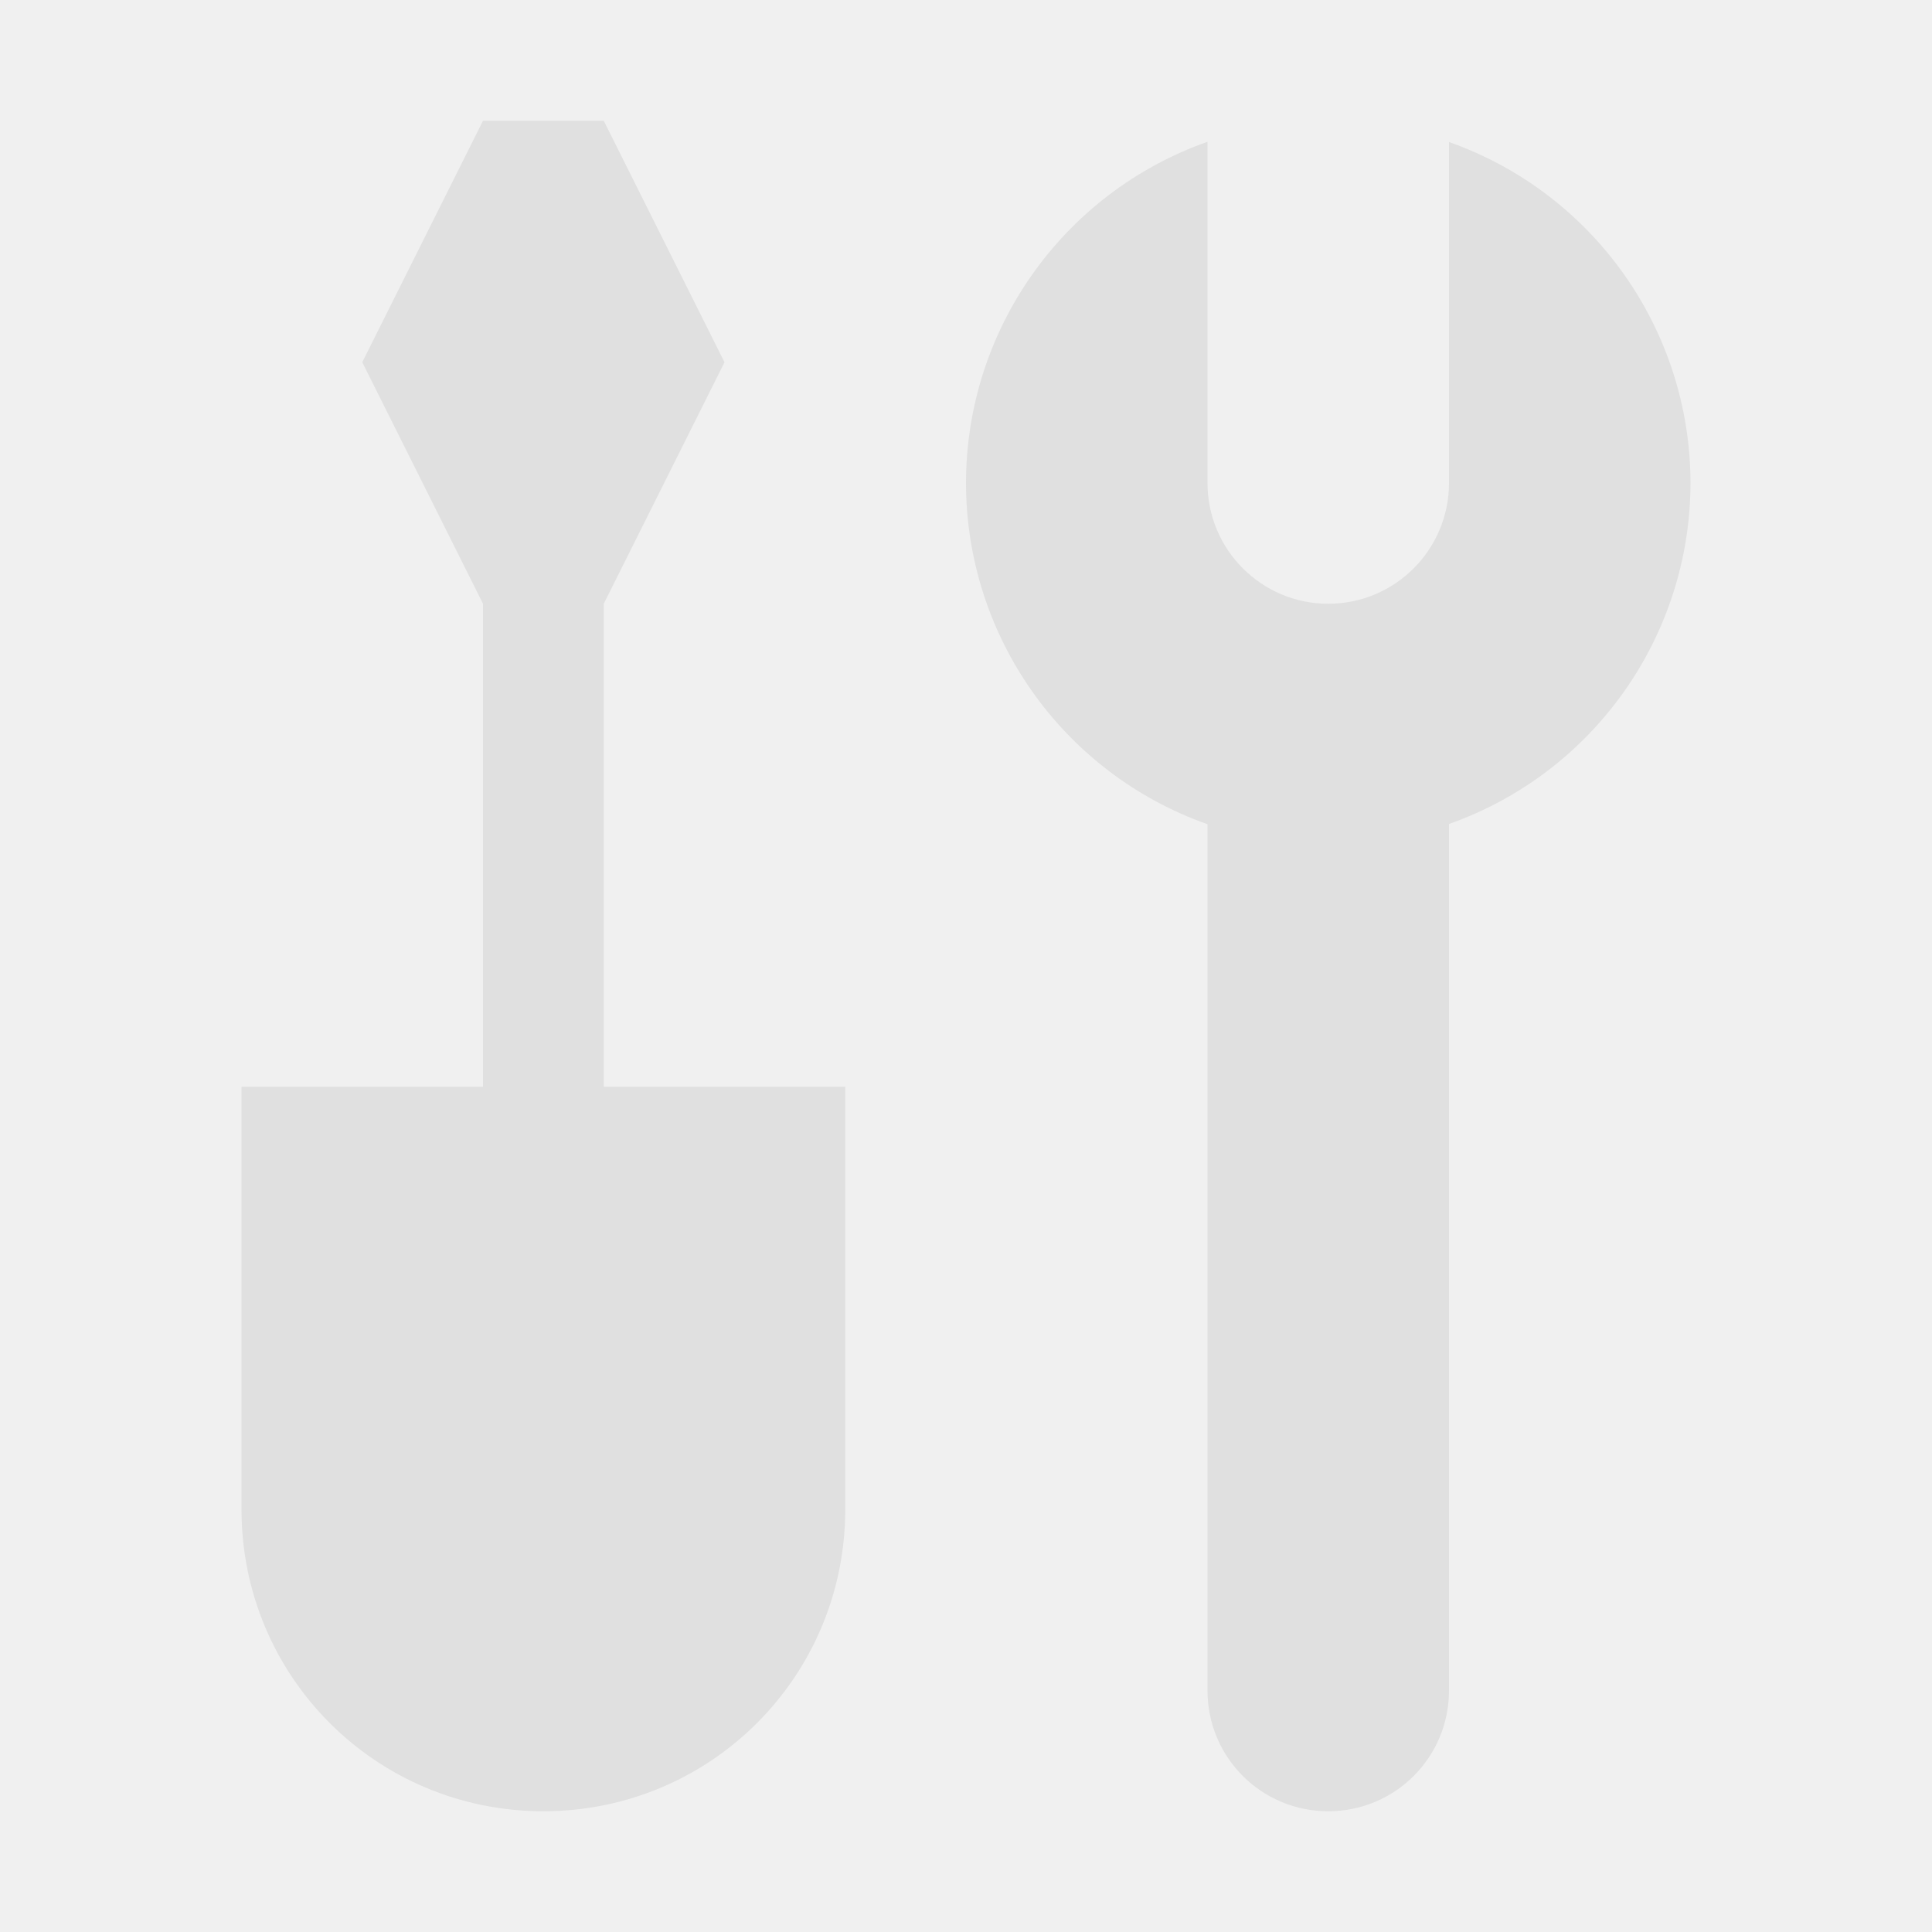
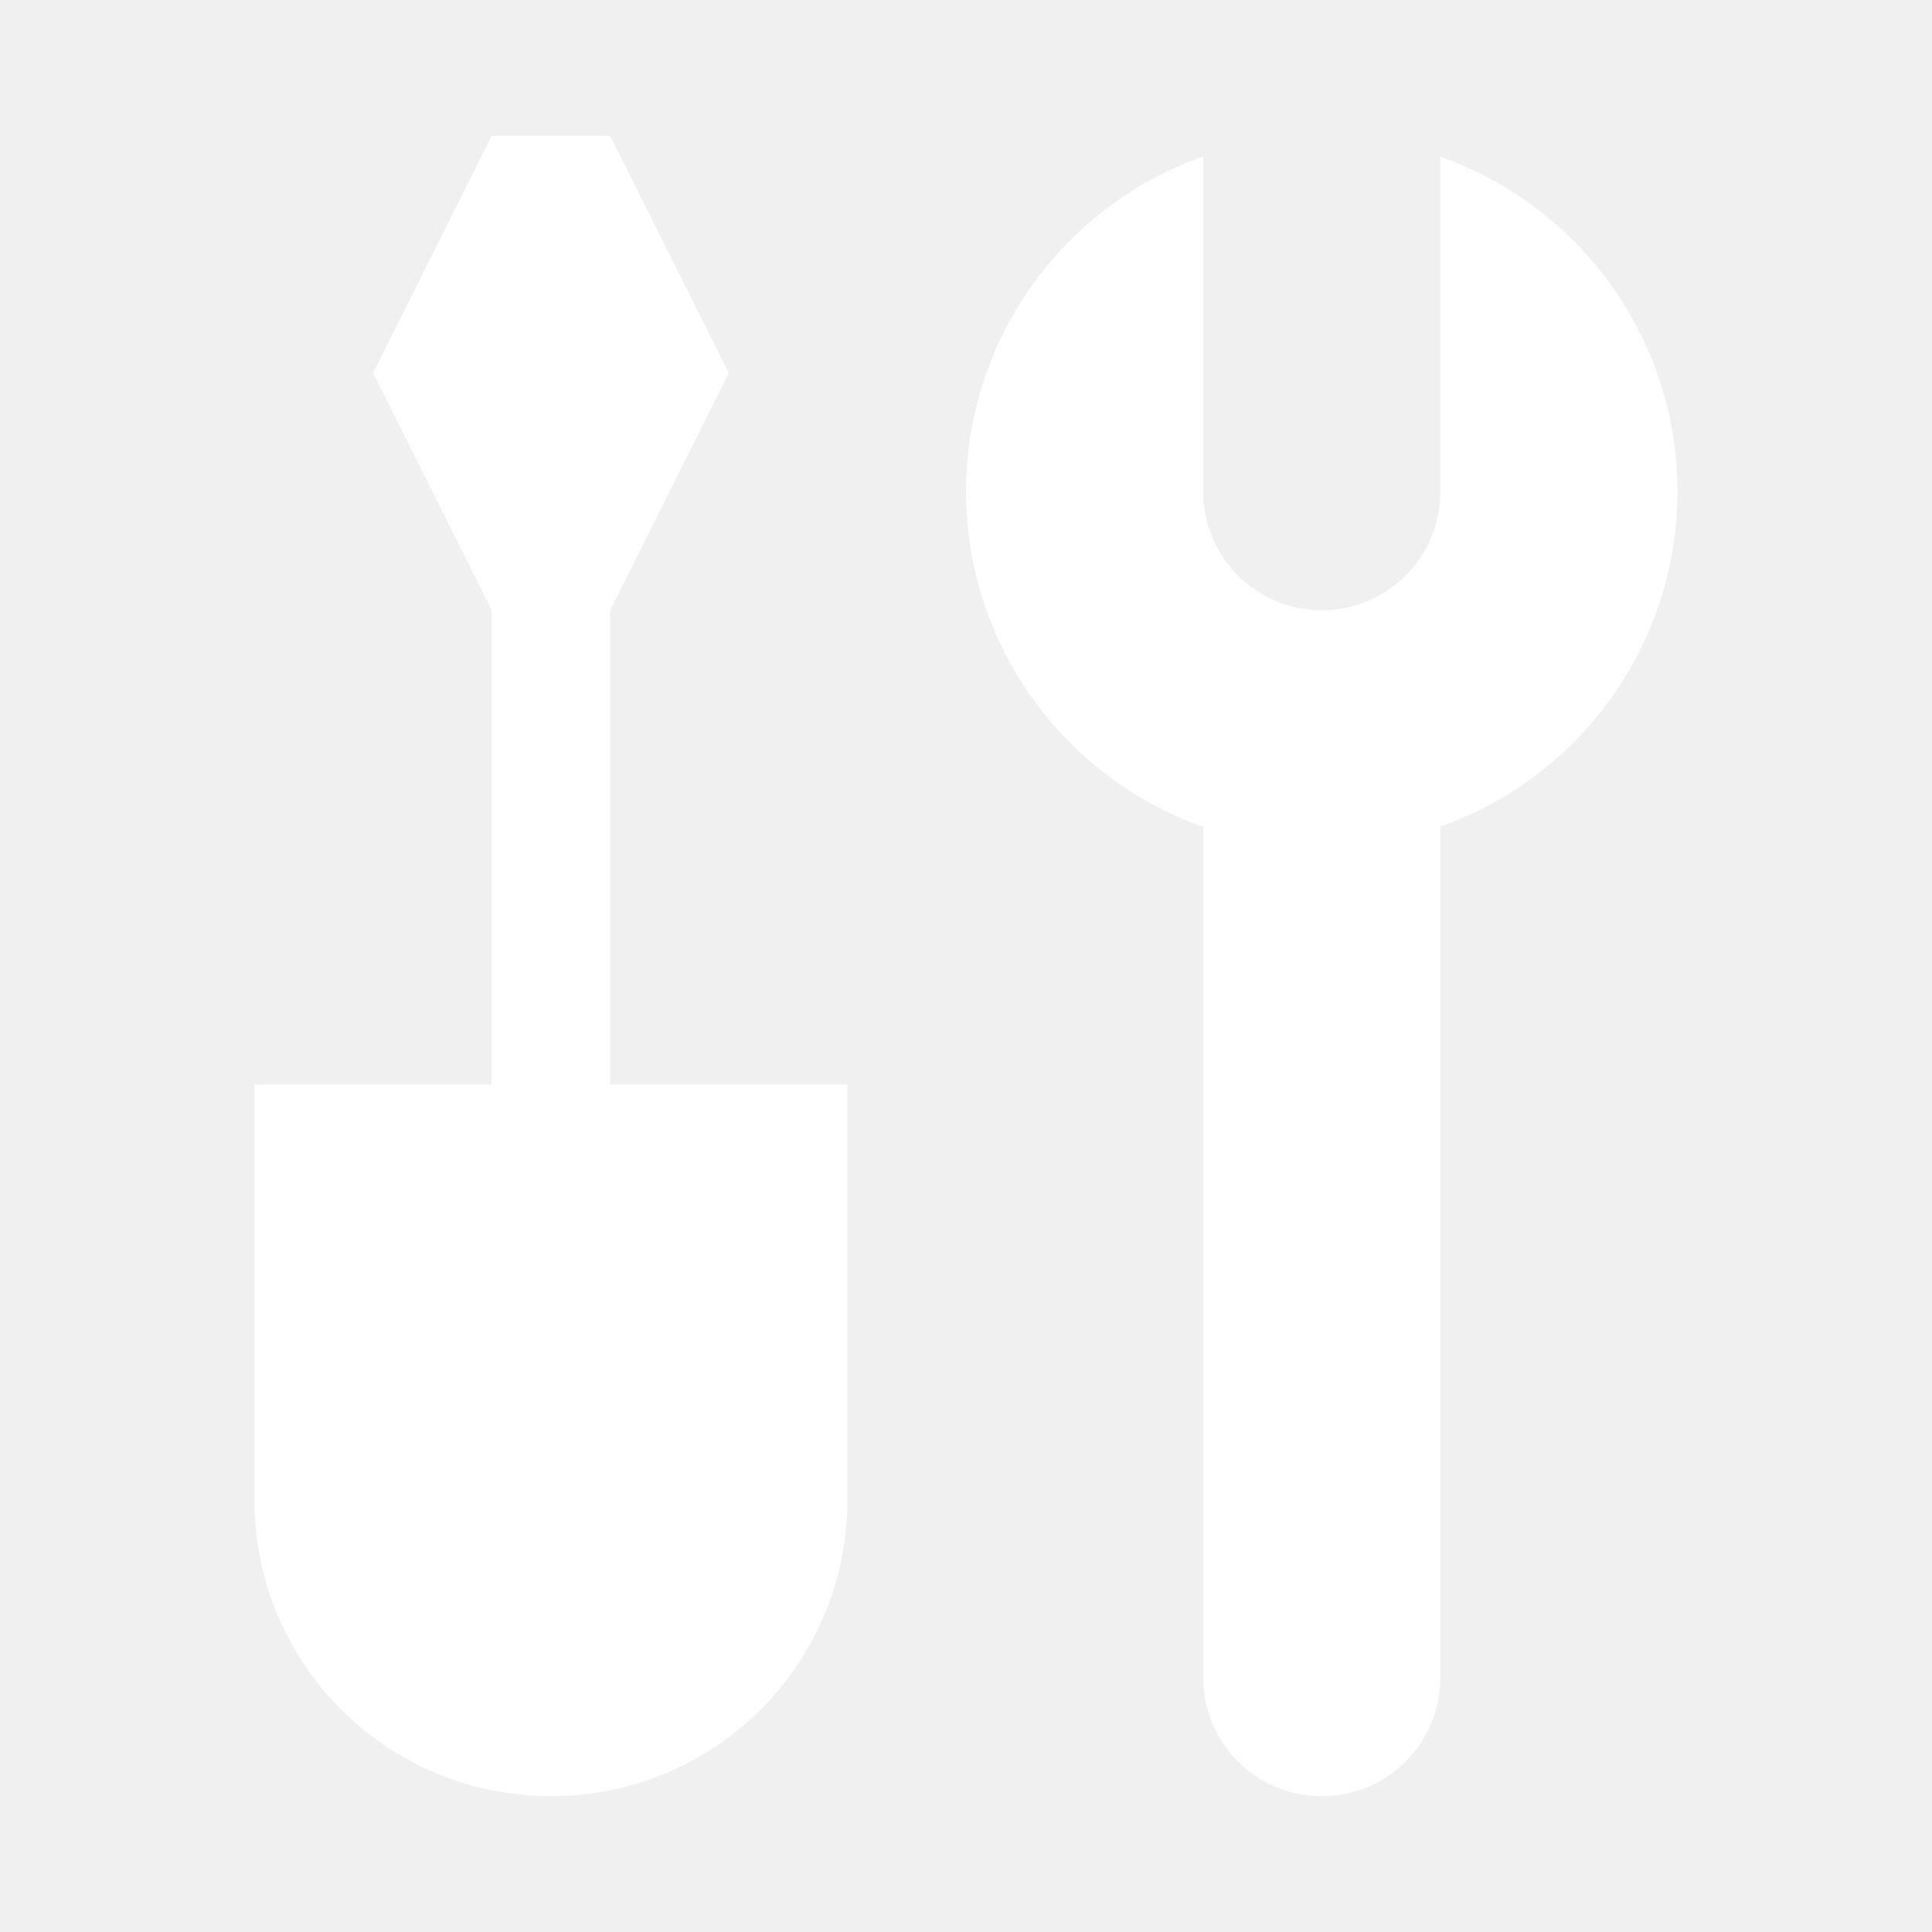
- <svg xmlns="http://www.w3.org/2000/svg" height="16" viewBox="0 0 16 16" width="16">
-   <path d="m4 1-1 2 1 2v4h-2v3 .5c0 1.385 1.115 2.5 2.5 2.5s2.5-1.115 2.5-2.5v-1-2.5h-2v-4l1-2-1-2zm6 .174a3 3 0 0 0 -2 2.826 3 3 0 0 0 2 2.826v6.174 1c0 .554.446 1 1 1s1-.446 1-1v-4-3.176a3 3 0 0 0 2-2.824 3 3 0 0 0 -2-2.824v2.824a1 1 0 0 1 -1 1 1 1 0 0 1 -1-1v-2.826z" fill="#e0e0e0" />
+ <svg xmlns="http://www.w3.org/2000/svg" height="256" viewBox="0 0 256 256" width="256" version="1.1" id="svg496">
+   <defs id="defs500" />
+   <path d="M 65.143,18 49.429,49.429 65.143,80.857 V 143.714 H 33.714 v 47.143 7.857 c 0,21.764 17.521,39.286 39.286,39.286 21.764,0 39.286,-17.521 39.286,-39.286 V 183 143.714 H 80.857 V 80.857 L 96.571,49.429 80.857,18 Z m 94.286,2.732 A 47.143,47.143 0 0 0 128,65.143 47.143,47.143 0 0 0 159.429,109.555 v 97.017 15.714 c 0,8.706 7.009,15.714 15.714,15.714 8.706,0 15.714,-7.009 15.714,-15.714 v -62.857 -49.905 a 47.143,47.143 0 0 0 31.428,-44.38 47.143,47.143 0 0 0 -31.428,-44.38 v 44.38 A 15.714,15.714 0 0 1 175.143,80.857 15.714,15.714 0 0 1 159.429,65.143 Z" fill="#e0e0e0" id="path494" style="fill:#ffffff;stroke-width:1" />
</svg>
